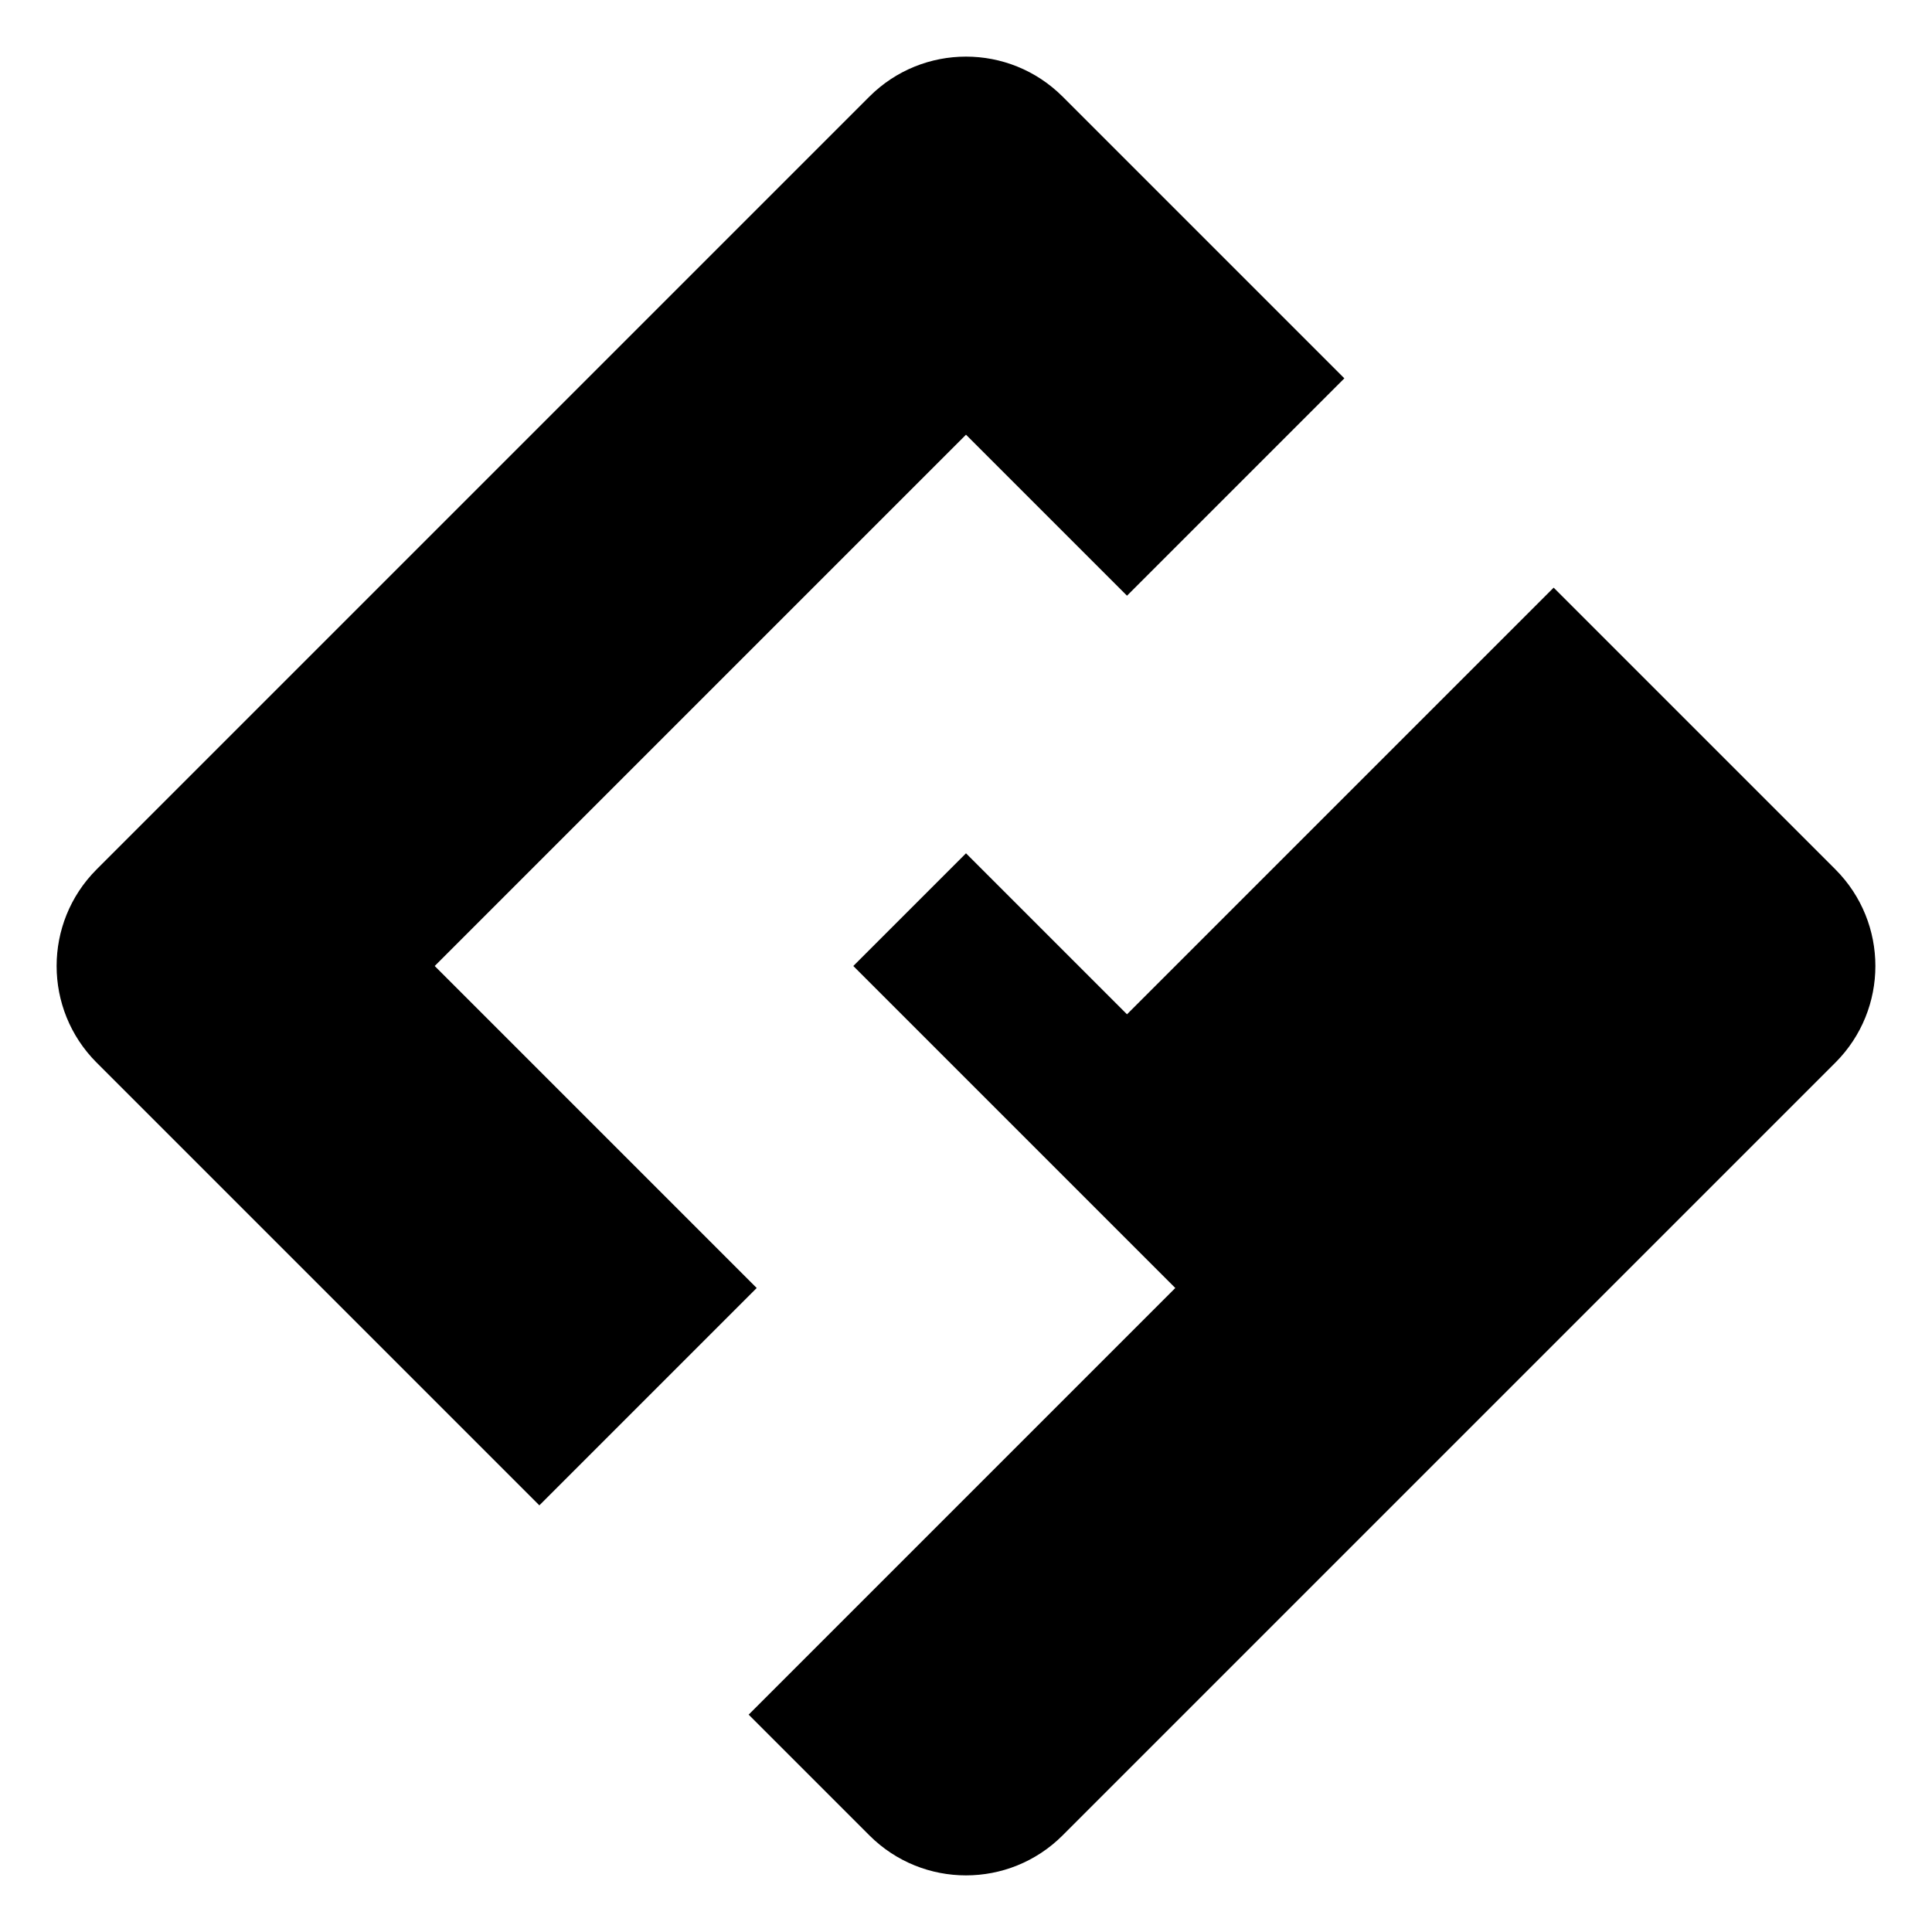
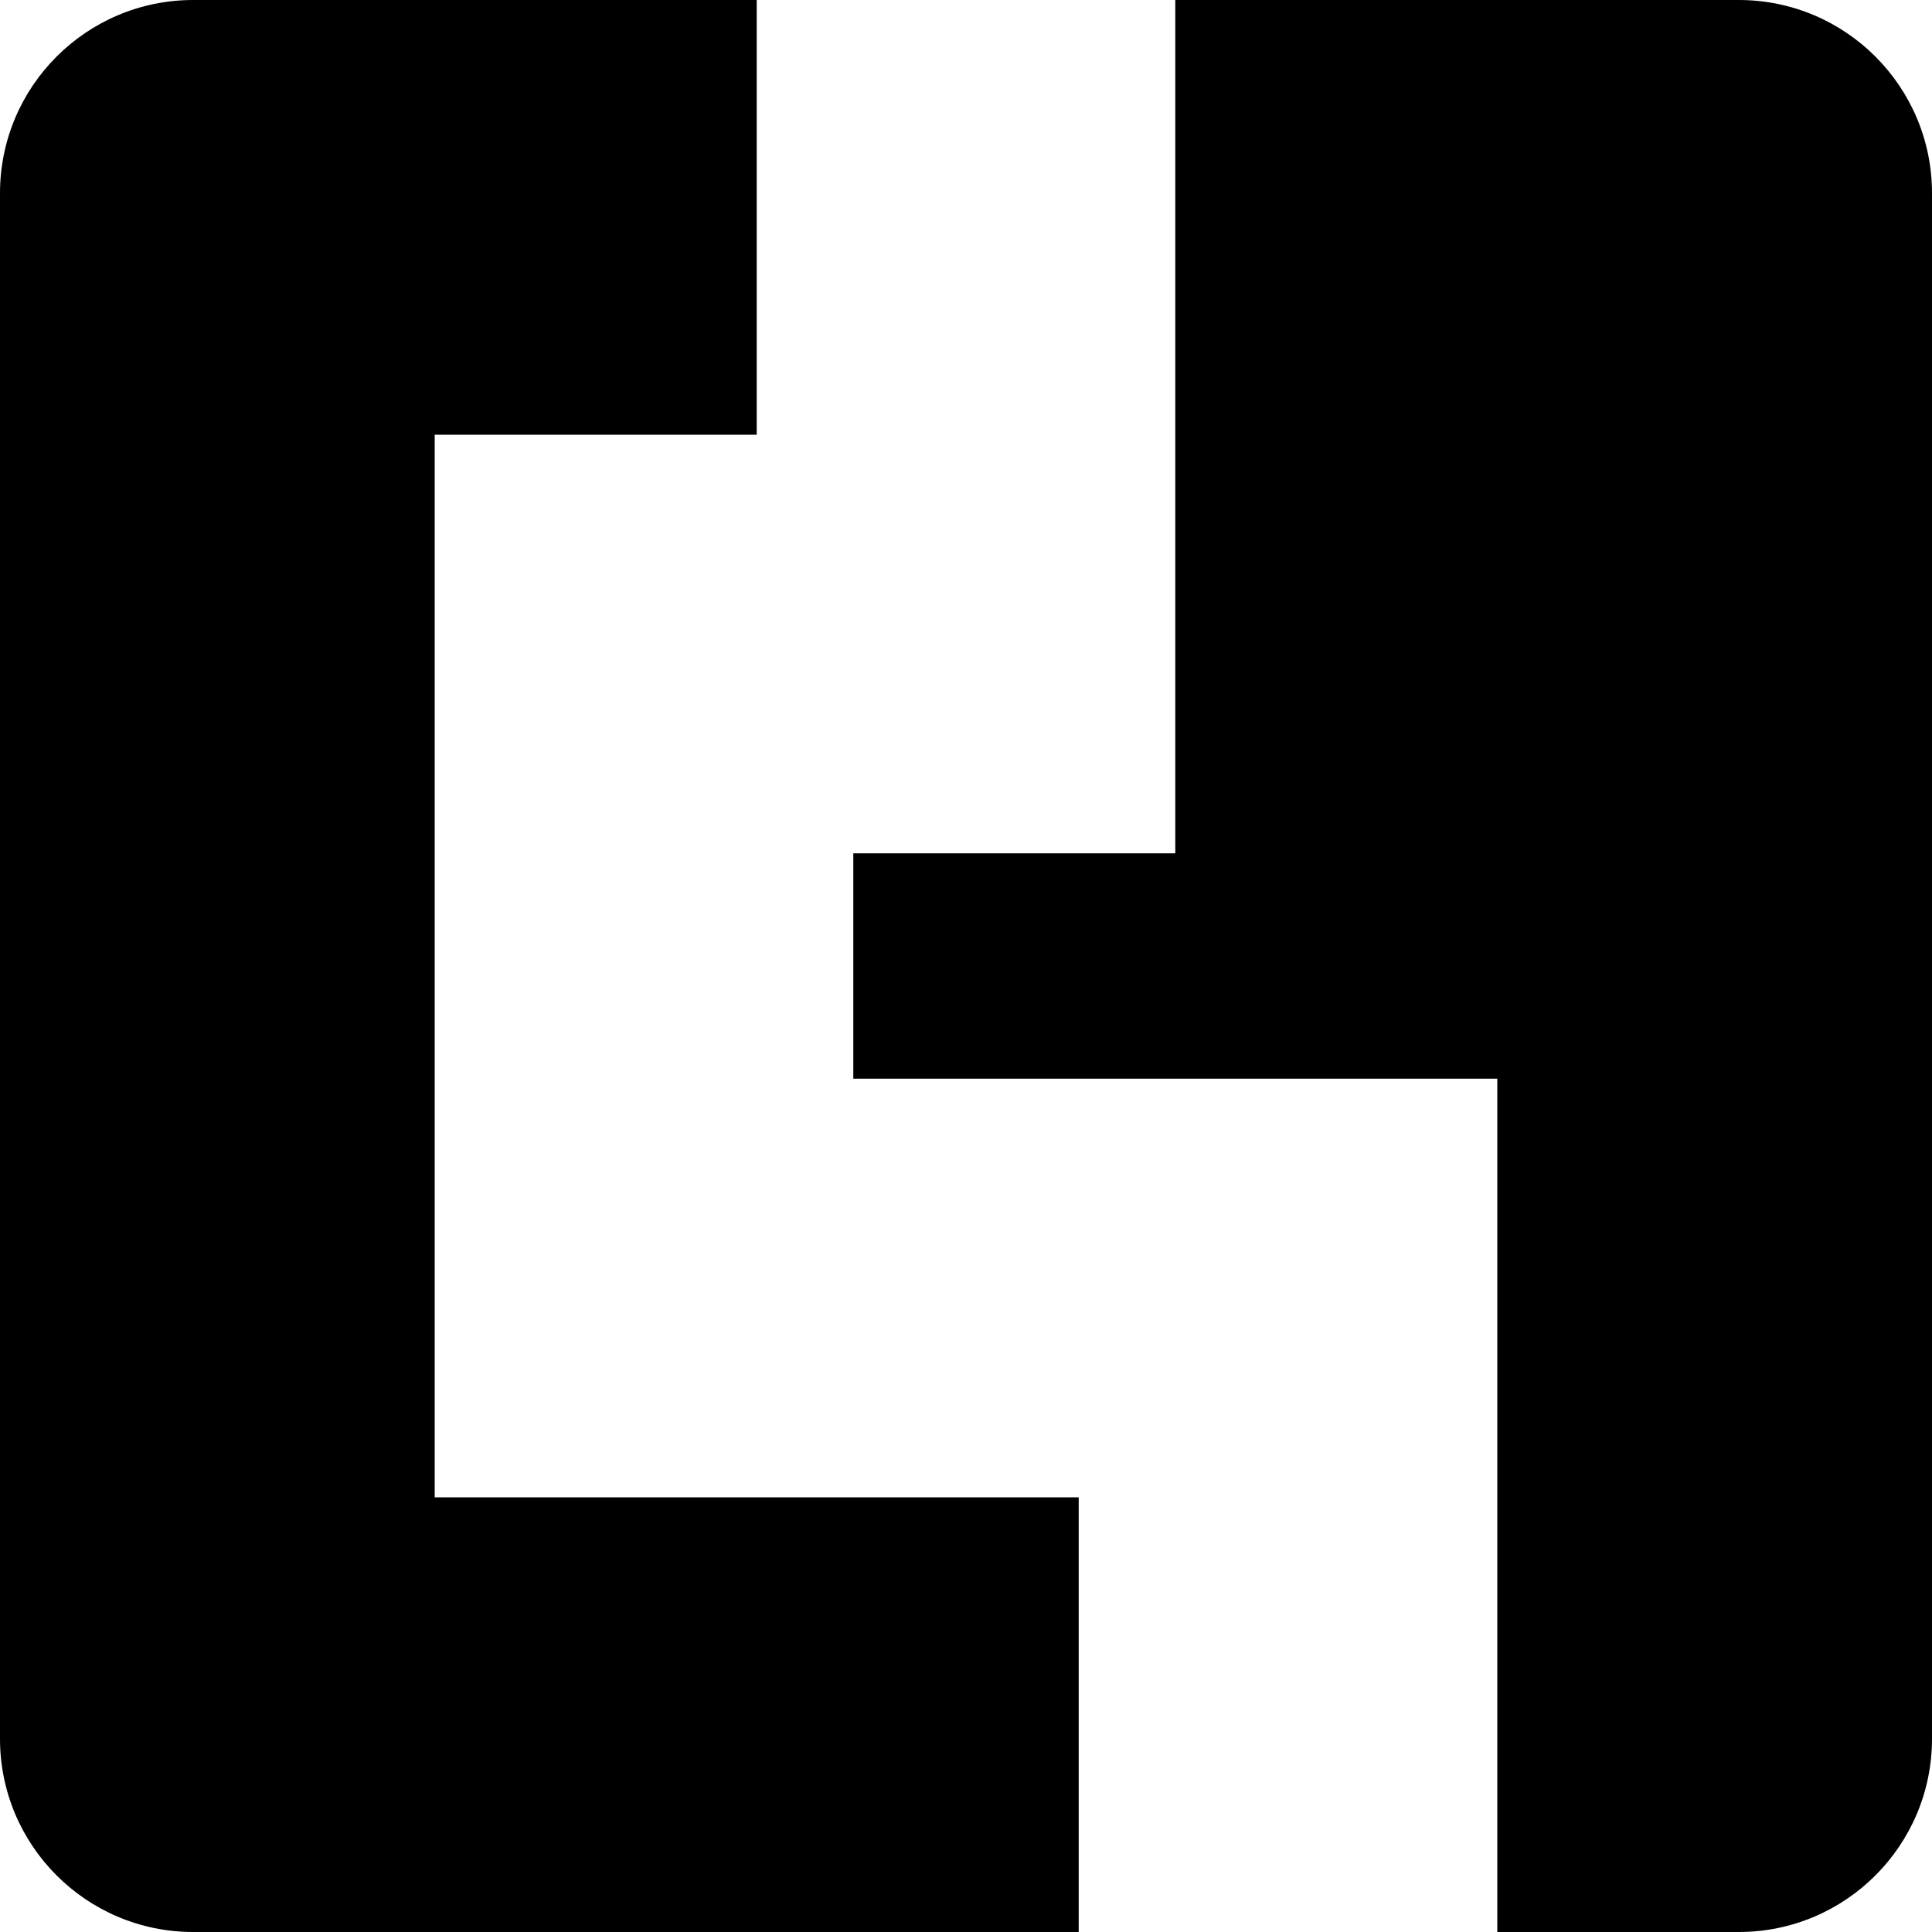
<svg xmlns="http://www.w3.org/2000/svg" viewBox="0 0 12 12" width="512" height="512" role="img" aria-label="Daily District">
-   <path fill="currentColor" fill-rule="evenodd" d="M6.600 0.600L11.400 5.400A0.849 0.849 0 0 1 11.400 6.600L6.600 11.400A0.849 0.849 0 0 1 5.400 11.400L0.600 6.600A0.849 0.849 0 0 1 0.600 5.400L5.400 0.600A0.849 0.849 0 0 1 6.600 0.600ZM8.350 2.350 L7.000 3.700 L6.000 2.700 L2.700 6.000 L4.700 8.000 L3.350 9.350 L4.650 10.650 L7.300 8.000 L5.300 6.000 L6.000 5.300 L7.000 6.300 L9.650 3.650Z" />
+   <path fill="currentColor" fill-rule="evenodd" d="M1.200 0.000H10.800A1.200 1.200 0 0 1 12.000 1.200V10.800A1.200 1.200 0 0 1 10.800 12.000H1.200A1.200 1.200 0 0 1 0.000 10.800V1.200A1.200 1.200 0 0 1 1.200 0.000ZM4.700 0.000L4.700 2.700L2.700 2.700L2.700 9.300L6.700 9.300L6.700 12.000L9.300 12.000L9.300 6.700L5.300 6.700L5.300 5.300L7.300 5.300L7.300 0.000Z" />
</svg>
